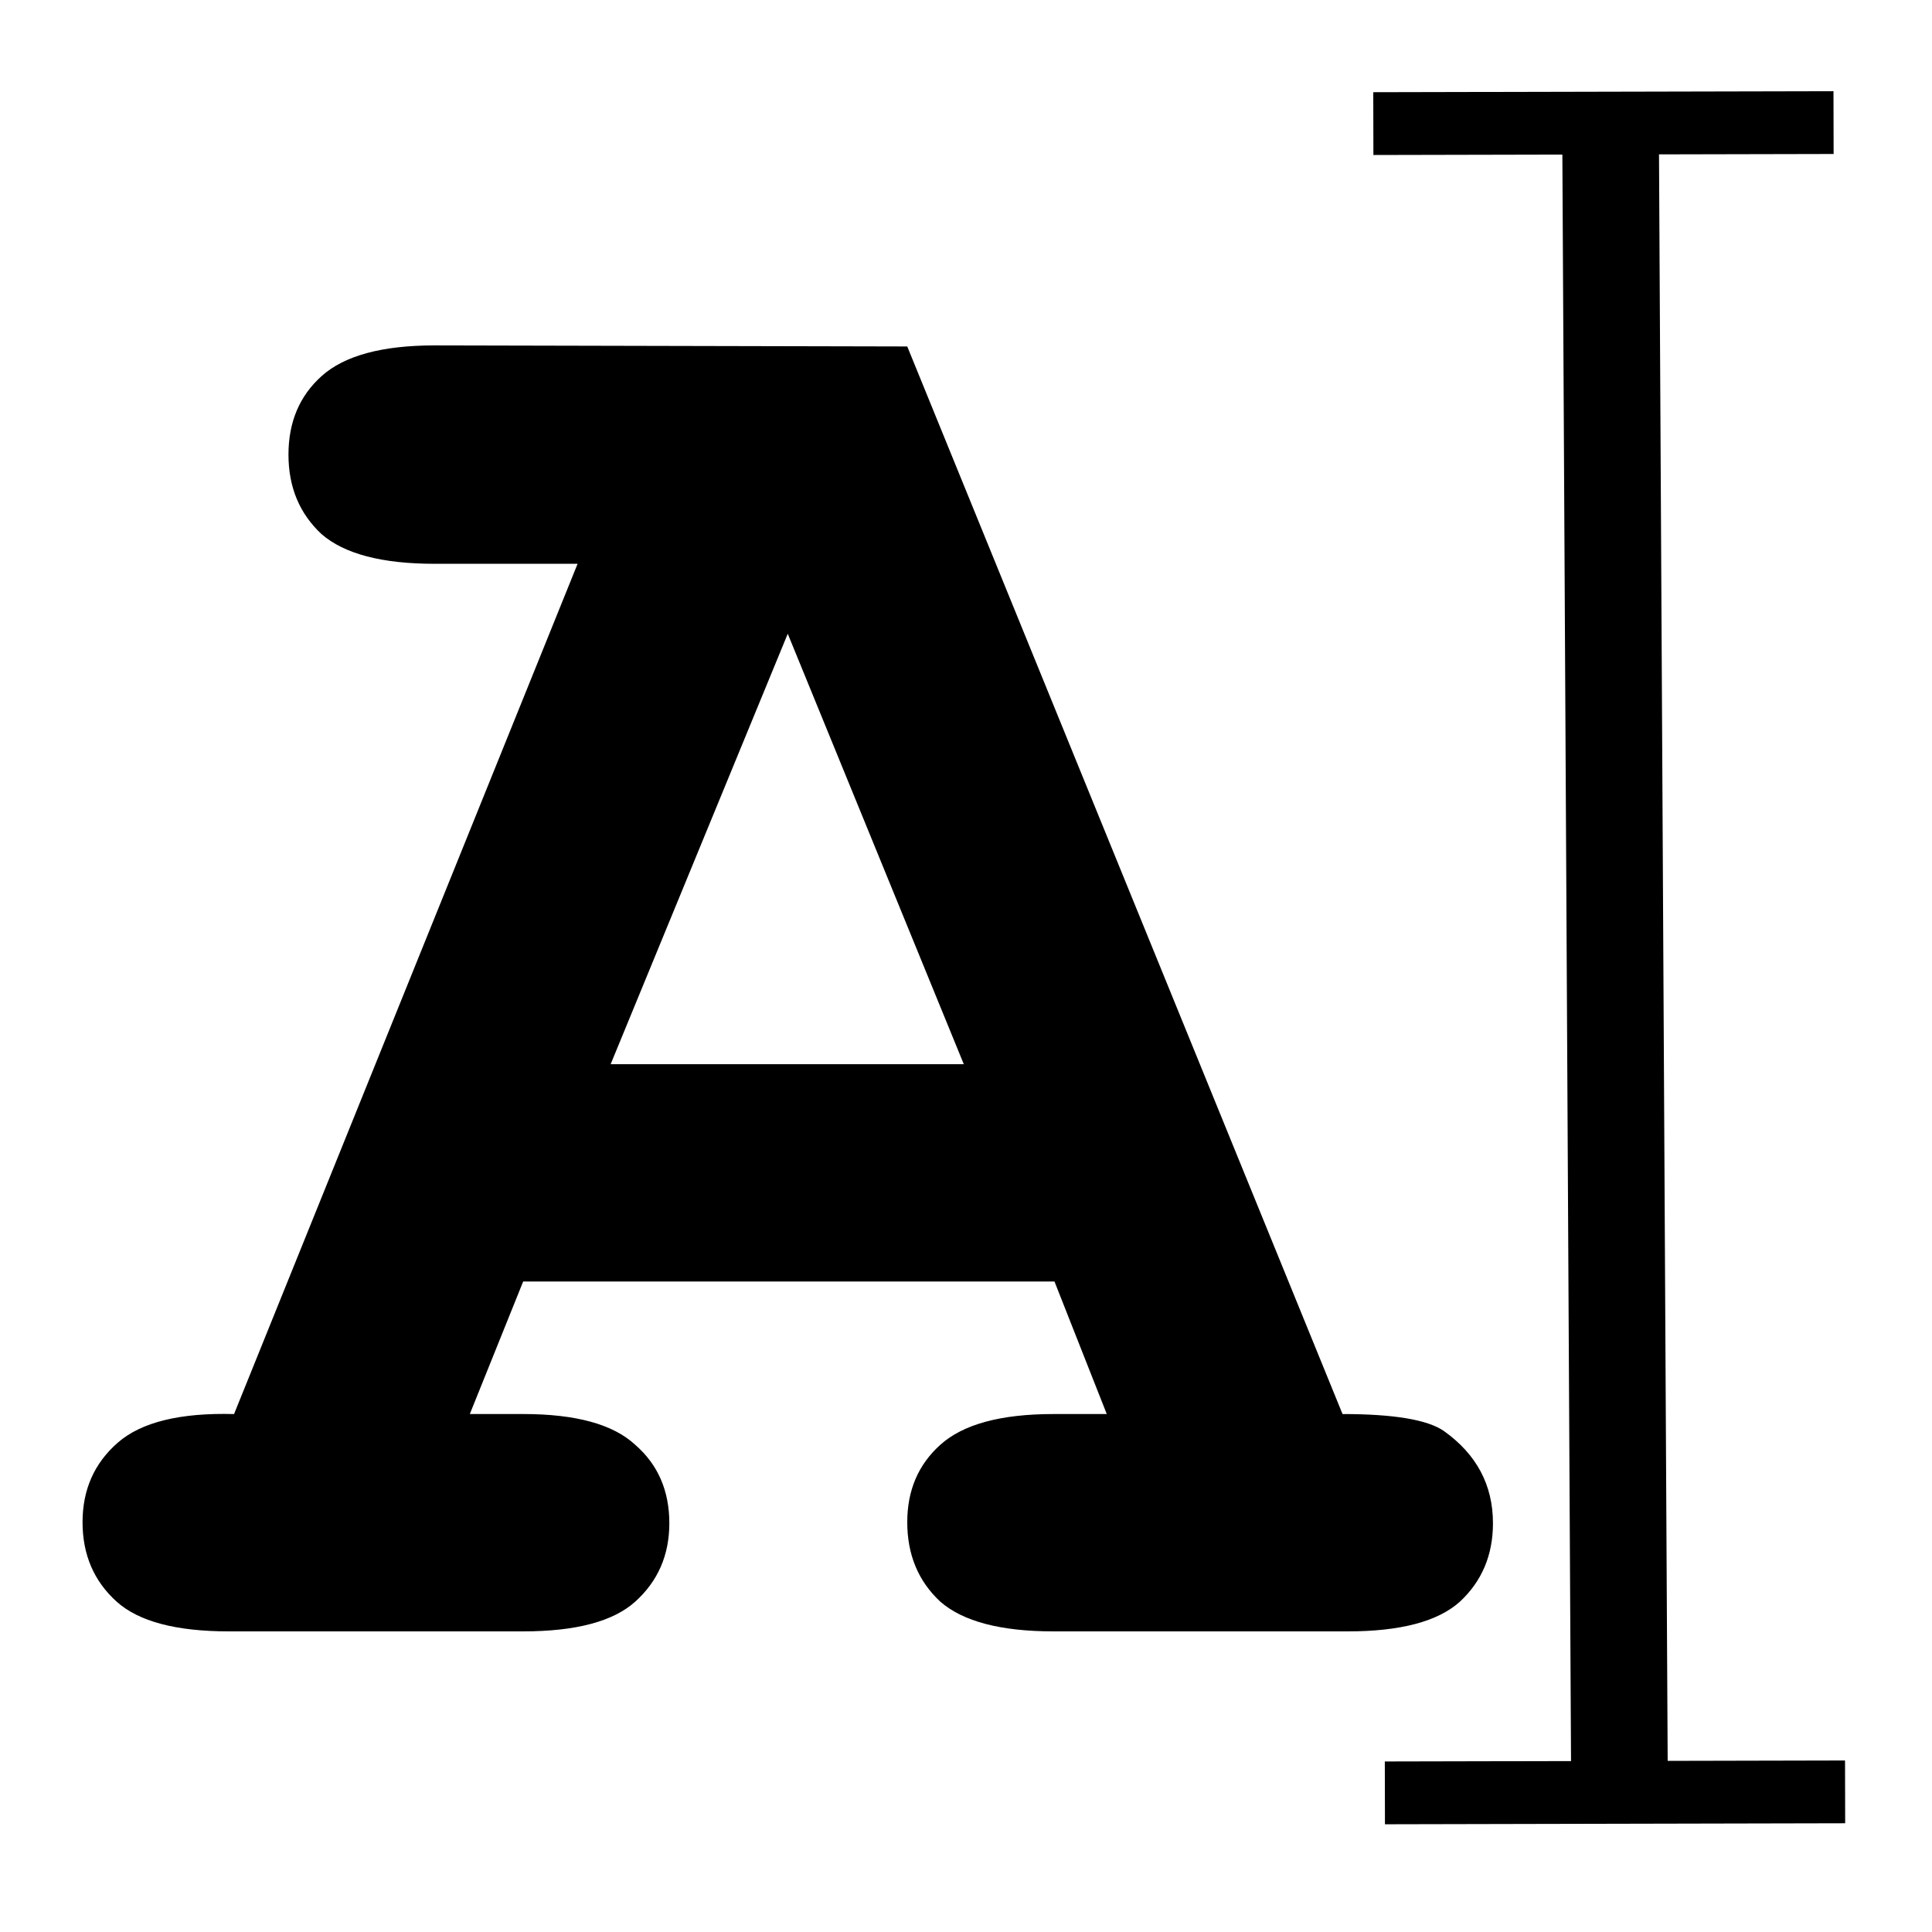
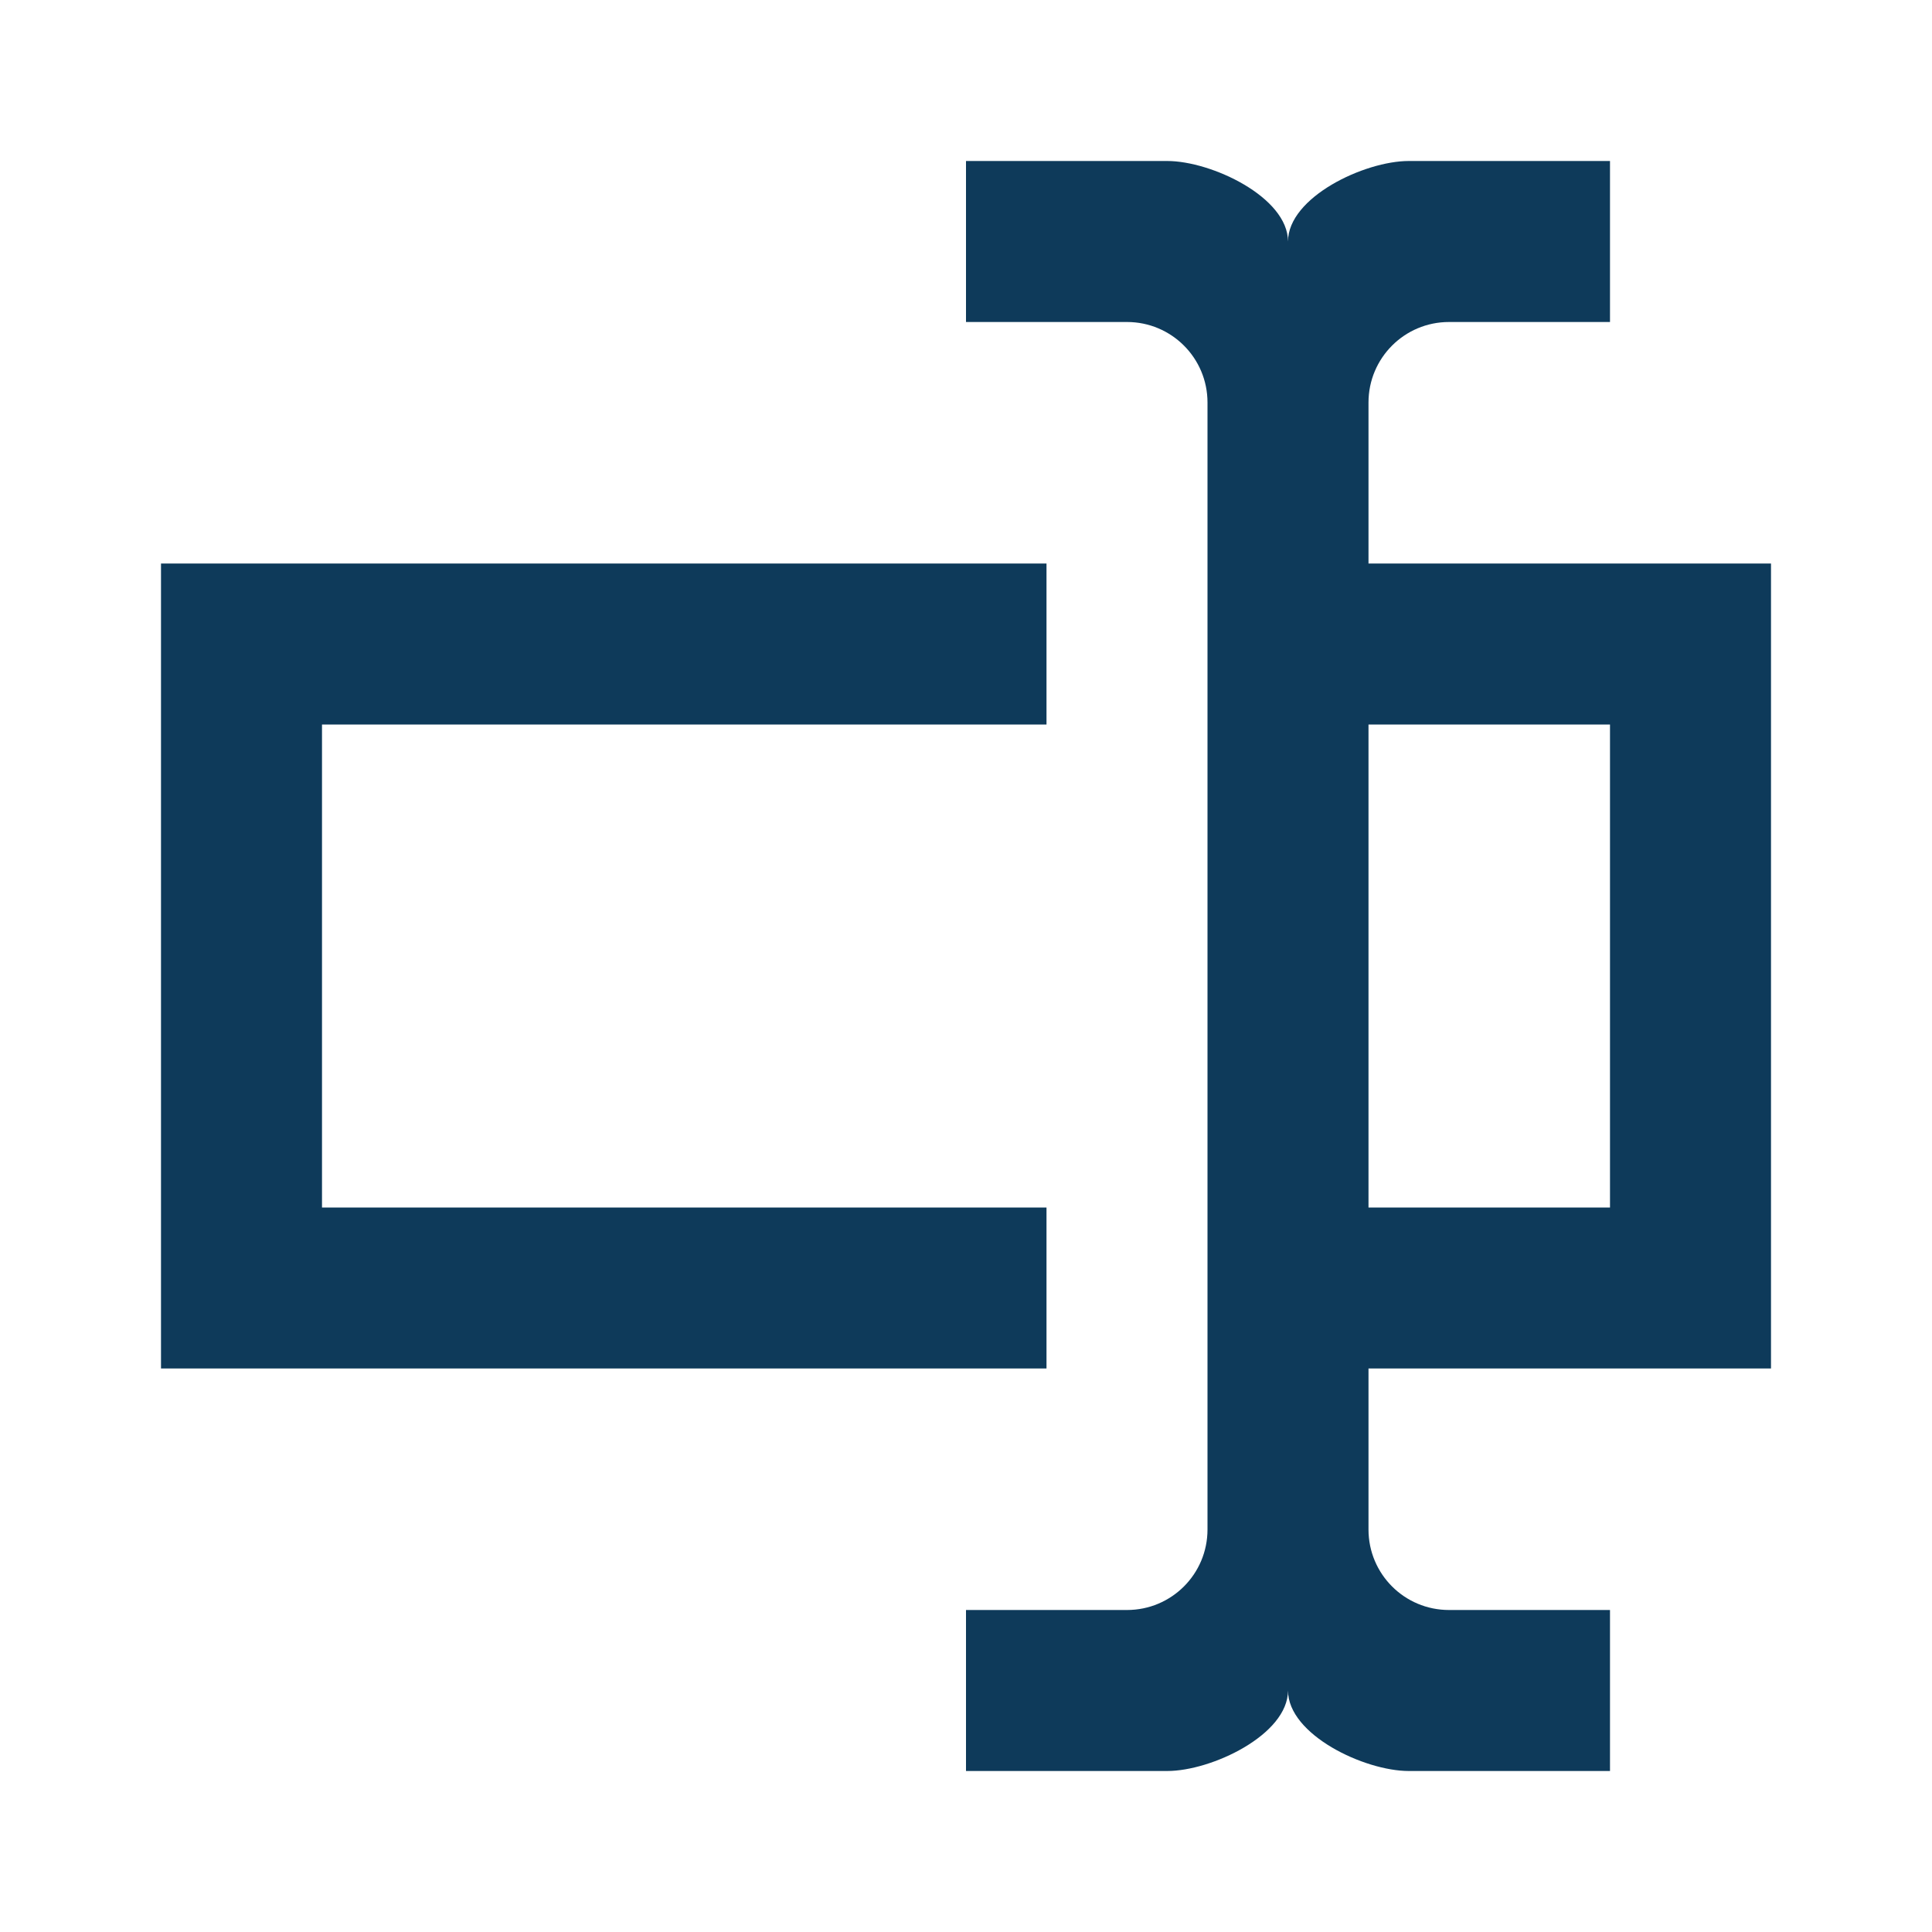
- <svg xmlns="http://www.w3.org/2000/svg" height="24" width="24" viewBox="0 0 24 24" version="1.1">
-   <g transform="matrix(1.147768,0,0,1.140546,-0.2150339,-1.262363)">
-     <g style="fill:#000000;fill-opacity:1;stroke:none" transform="matrix(0.123166,0,0,0.123166,1.284738,17.44009)">
-       <path d="m 83.751,-19.288 h -46.688 l -4.688,11.719 h 4.688 q 6.938,0 9.844,2.719 3,2.625 3,6.938 0,4.219 -3,6.938           -2.906,2.625 -9.844,2.625 h -25.875 q -6.938,0 -9.844,-2.625 -3,-2.719 -3,-7.031 0,-4.312 3.094,-7.031           3.094,-2.719 10.219,-2.531 l 30.188,-75.188 h -12.562 q -6.938,0 -9.938,-2.625 -2.906,-2.719 -2.906,-7.031           0,-4.312 2.906,-6.938 3,-2.719 9.938,-2.719 l 41.531,0.094 38.25,94.406 q 6.75,0 8.906,1.5 4.312,3.094           4.312,8.156 0,4.219 -2.906,6.938 -2.906,2.625 -9.844,2.625 H 83.658 q -6.938,0 -9.938,-2.625           -2.906,-2.719 -2.906,-7.031 0,-4.219 2.906,-6.844 3,-2.719 9.938,-2.719 h 4.688 z m -7.969,-19.219           -15.469,-38.062 -15.562,38.062 z" />
-     </g>
-     <path style="fill:none;stroke:#000000;stroke-width:1.046px;stroke-linecap:butt;stroke-linejoin:miter;stroke-opacity:1" d="m 17.619,2.621 0.097,18.099" />
-     <path style="fill:none;stroke:#000000;stroke-width:0.684px;stroke-linecap:butt;stroke-linejoin:miter;stroke-opacity:1" d="m 20.032,2.442 -4.981,0.011" />
-     <path style="fill:none;stroke:#000000;stroke-width:0.684px;stroke-linecap:butt;stroke-linejoin:miter;stroke-opacity:1" d="m 20.157,20.623 -4.981,0.011" />
-   </g>
+ <svg xmlns="http://www.w3.org/2000/svg" version="1.1" x="0px" y="0px" width="24px" height="24px" viewBox="0 0 24 24" enable-background="new 0 0 24 24" xml:space="preserve">
+   <path fill="#0E3A5A" d="M17,7h5v10h-5v2c0,0.553,0.447,1,1,1h2v2h-2.5c-0.55,0-1.5-0.45-1.5-1c0,0.55-0.95,1-1.5,1H12v-2h2  c0.553,0,1-0.447,1-1V5c0-0.552-0.447-1-1-1h-2V2h2.5C15.05,2,16,2.45,16,3c0-0.55,0.95-1,1.5-1H20v2h-2c-0.553,0-1,0.448-1,1V7   M2,7h11v2H4v6h9v2H2V7 M20,15V9h-3v6H20z" />
</svg>
